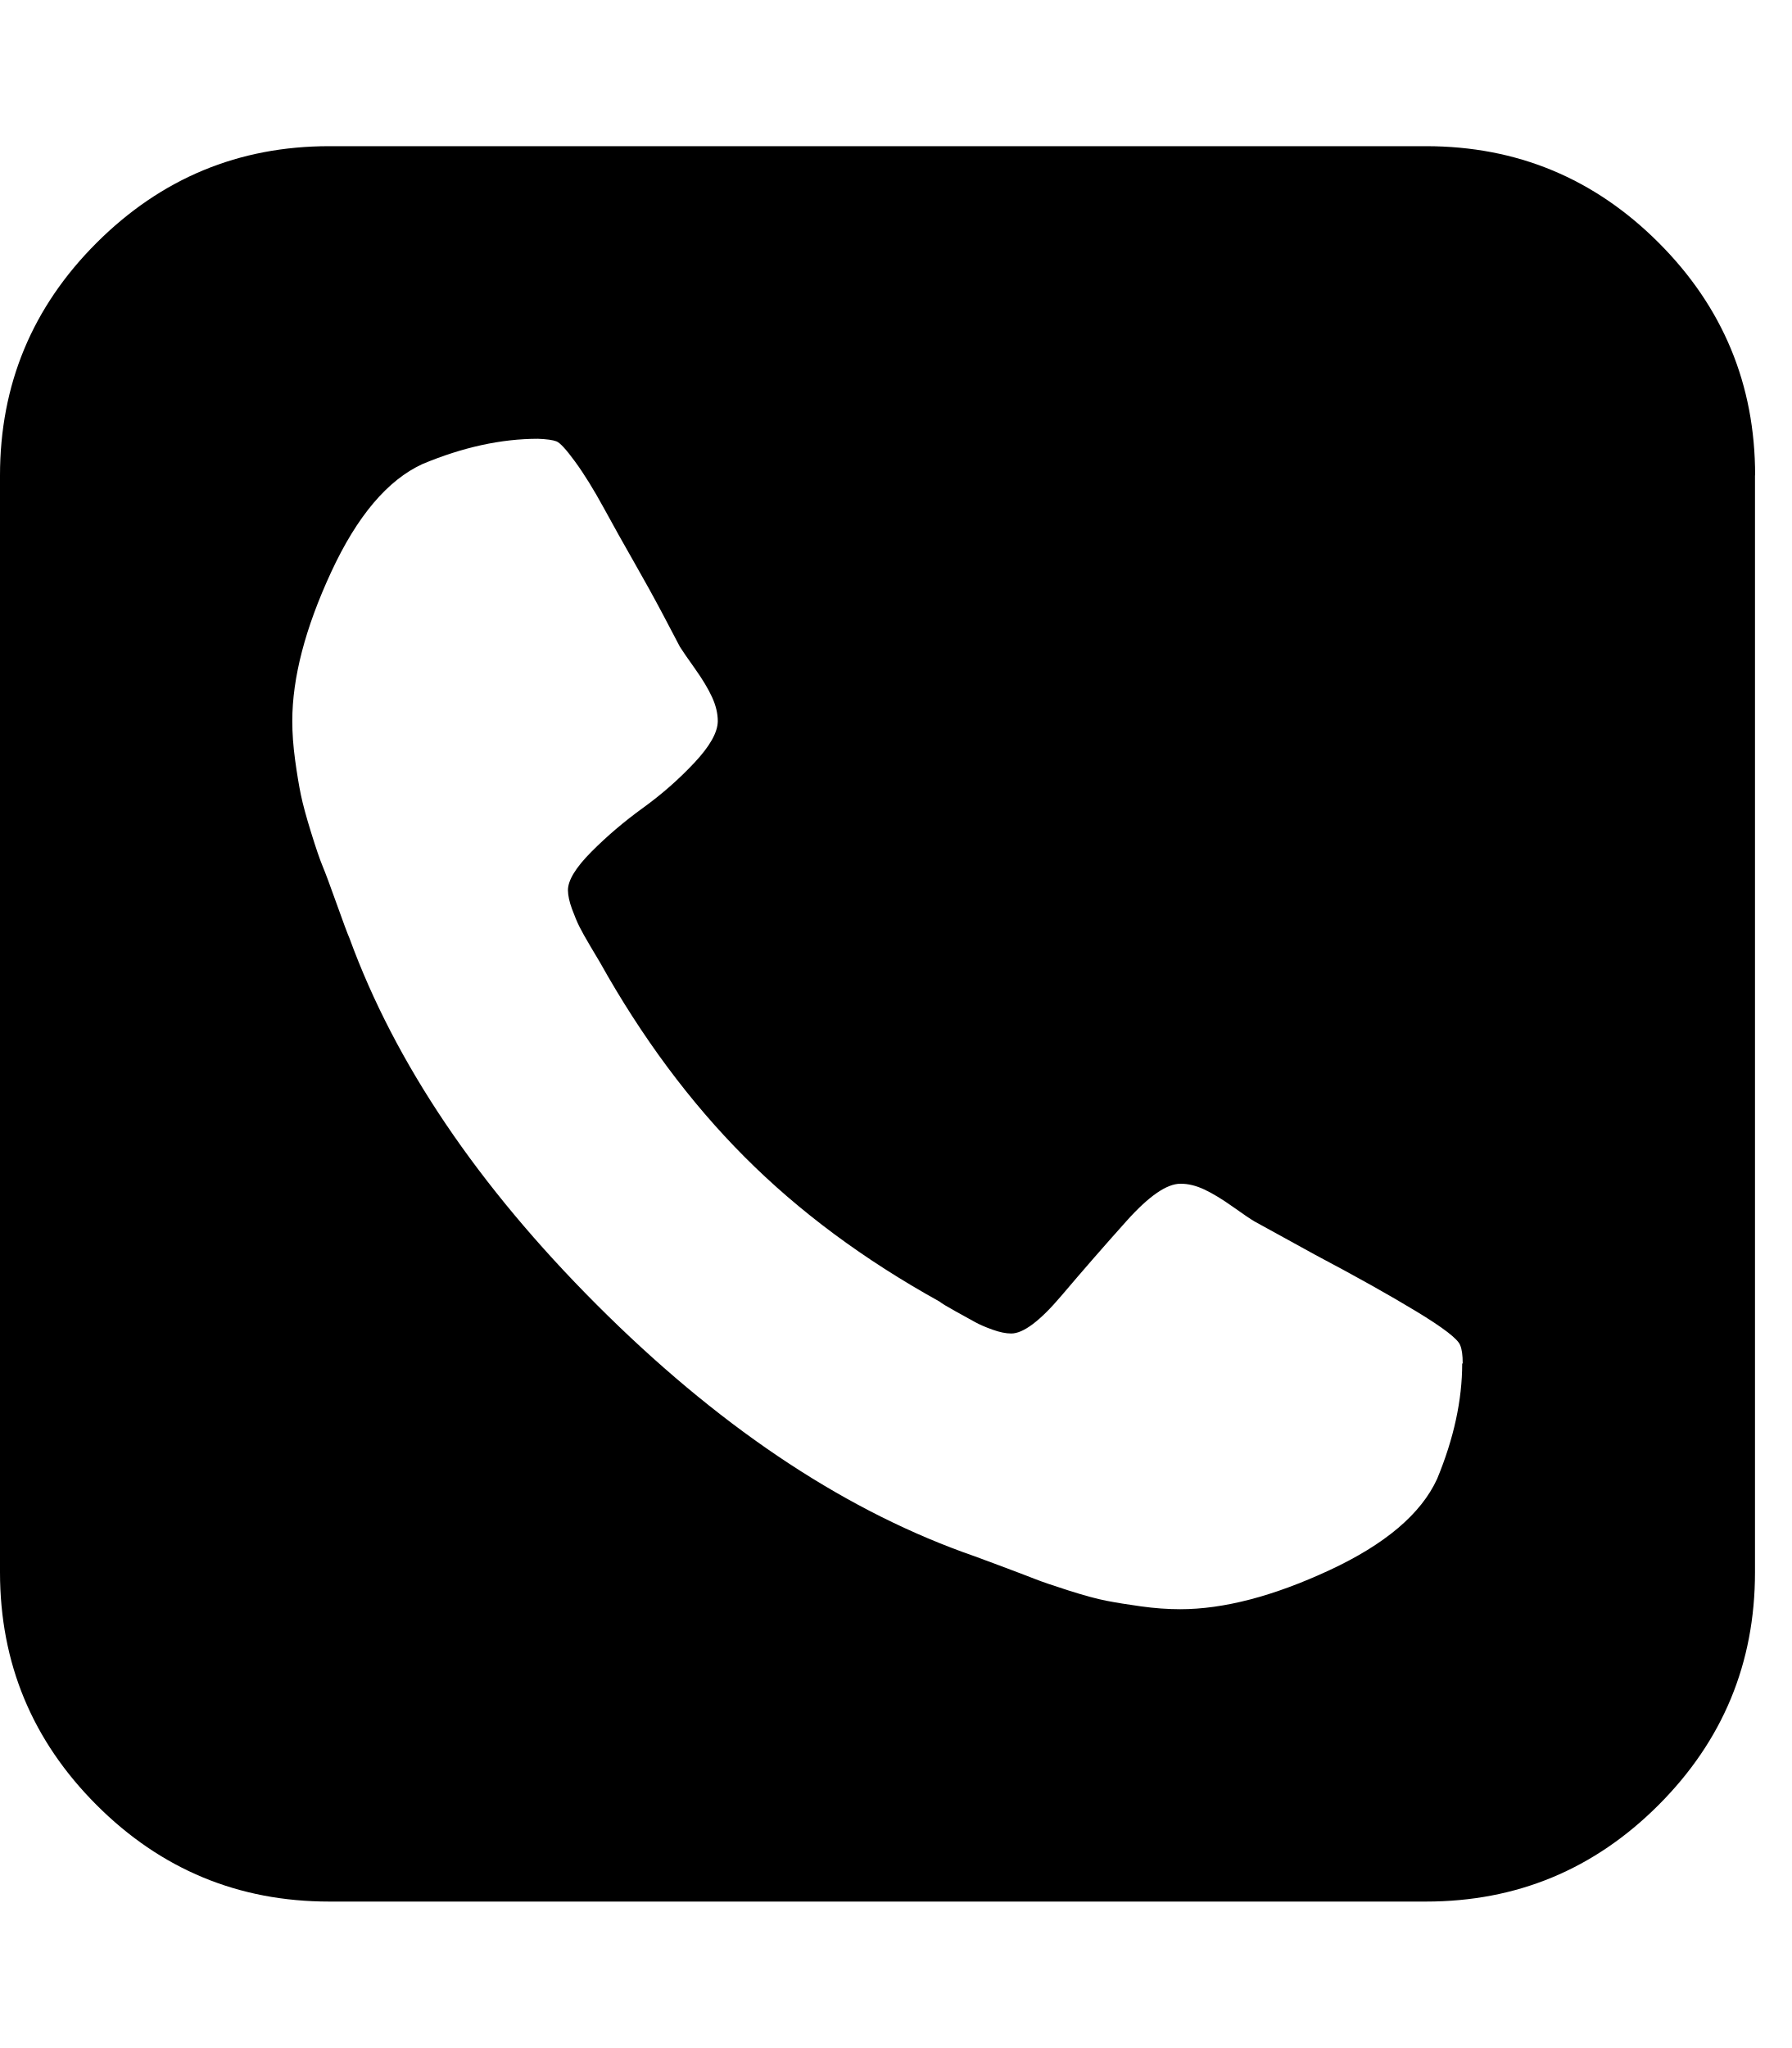
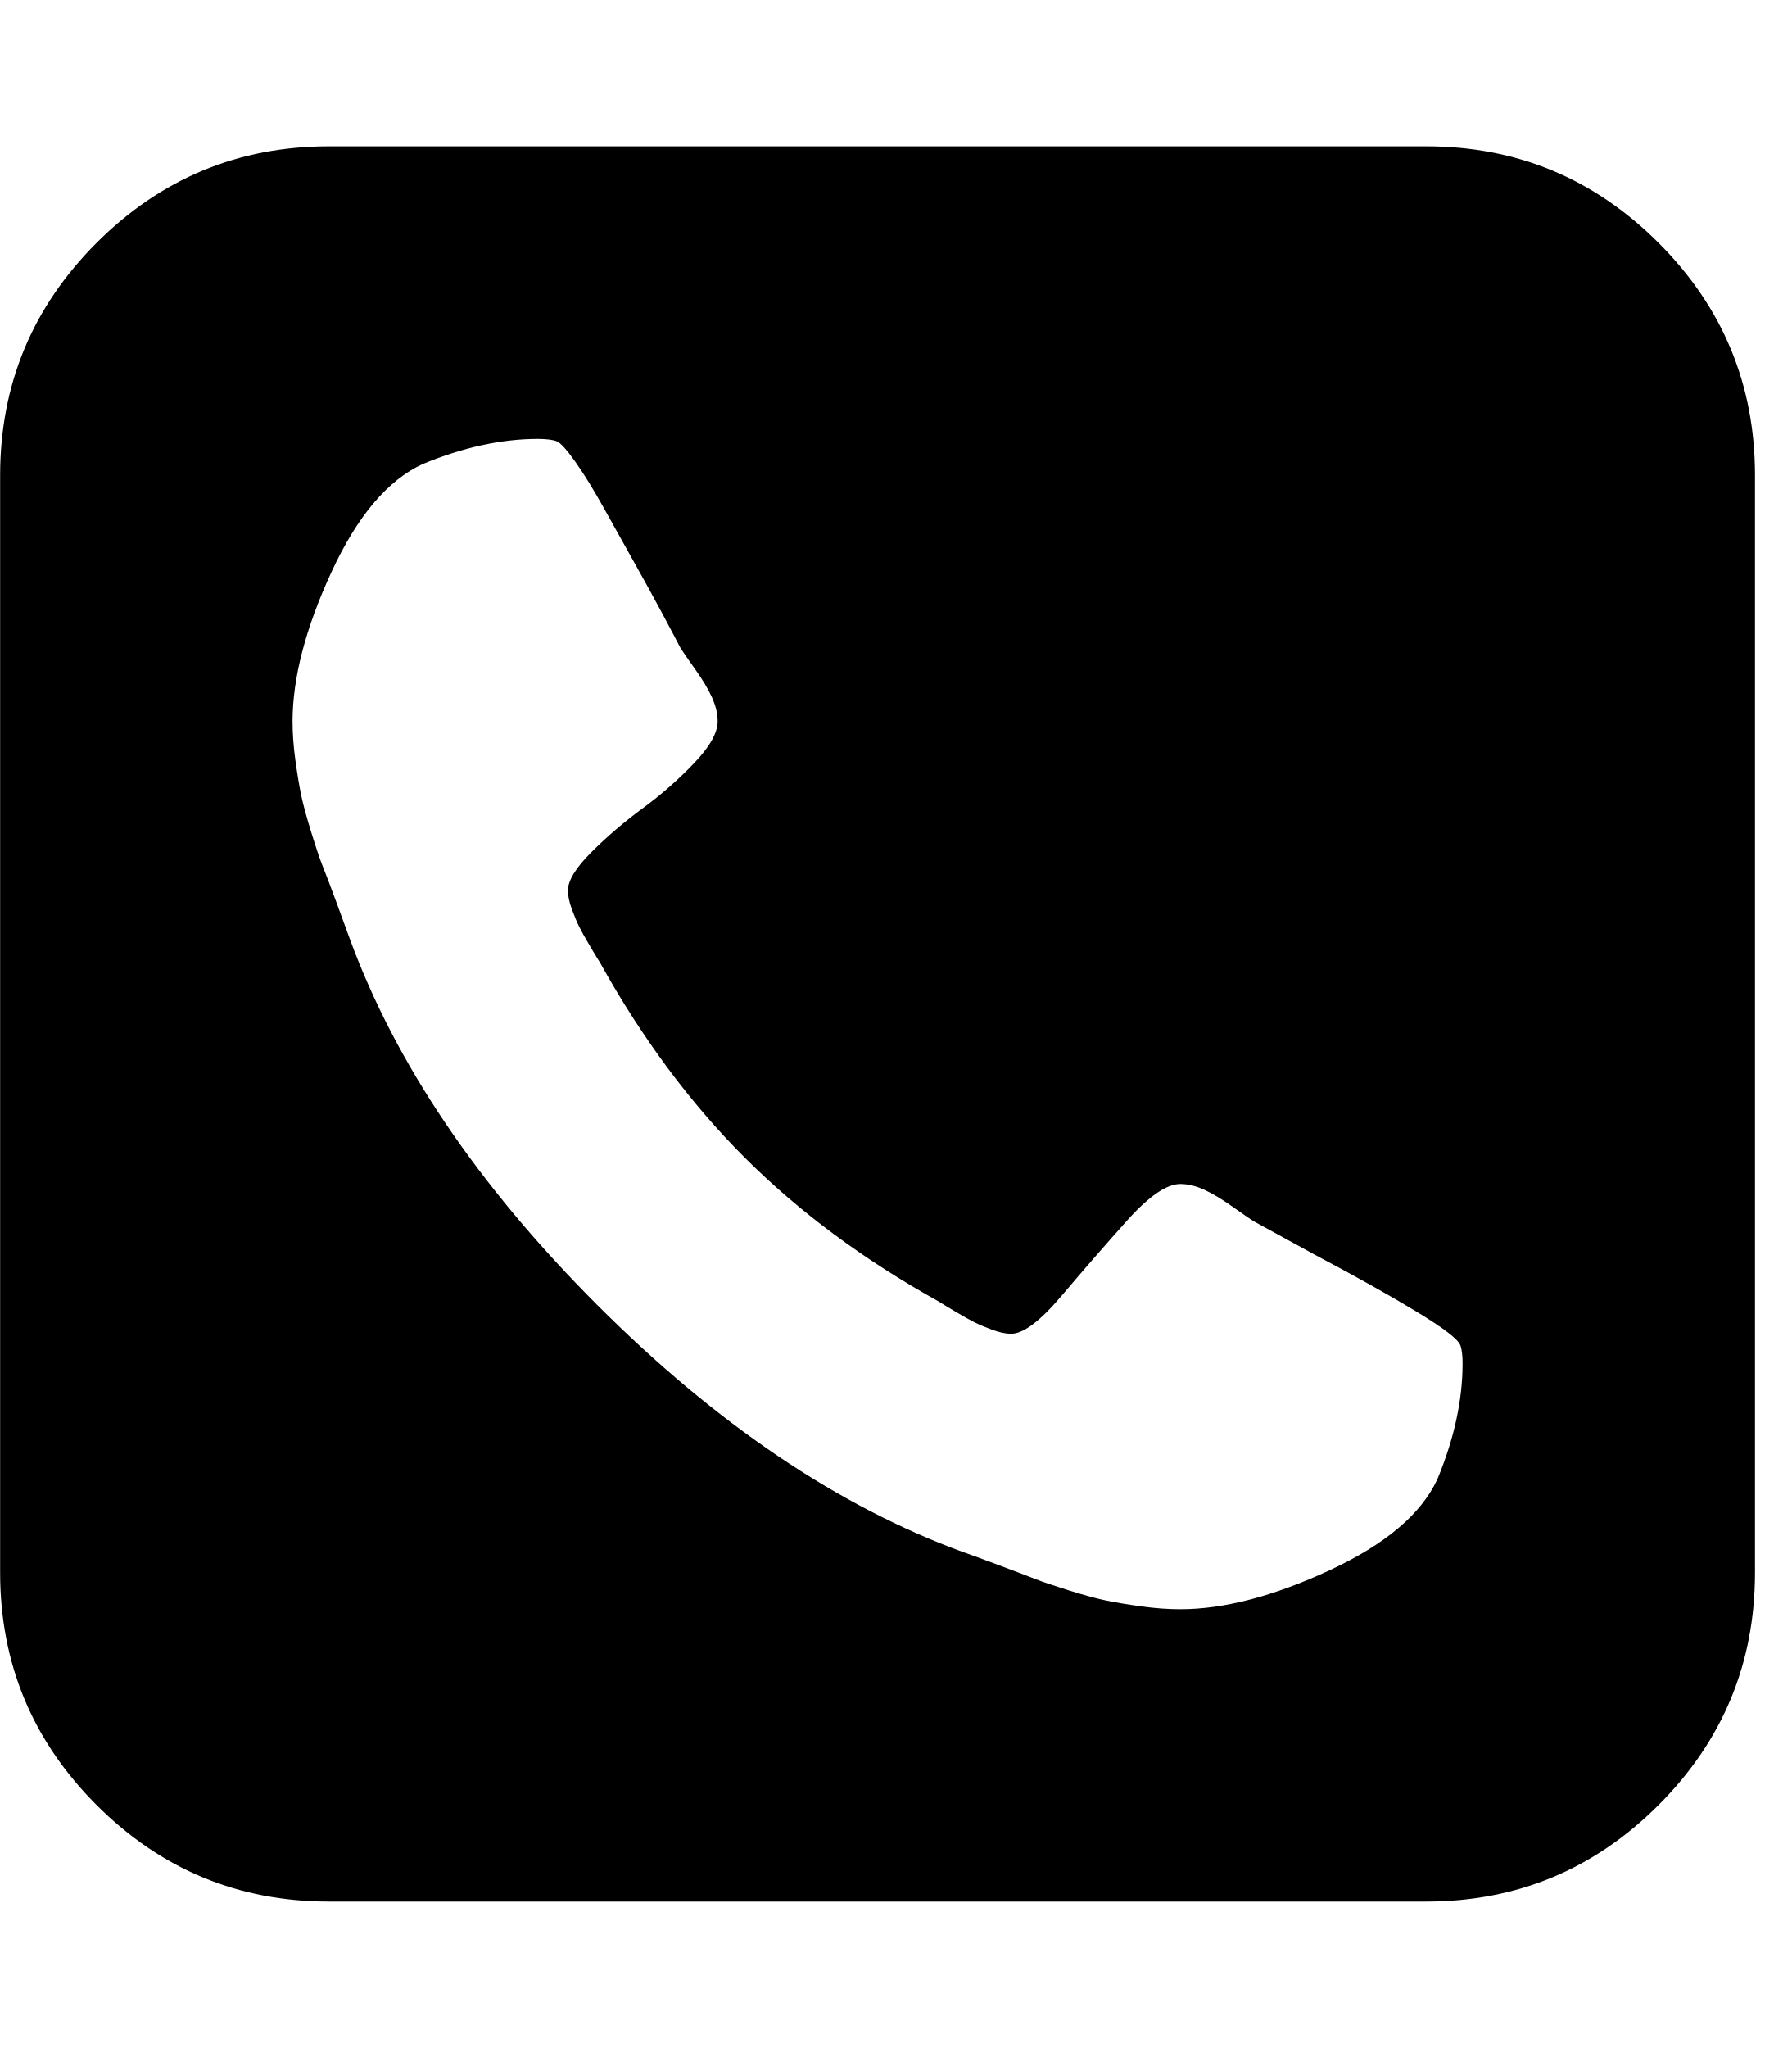
<svg xmlns="http://www.w3.org/2000/svg" width="14" height="16" viewBox="0 0 14 16">
-   <path d="M11.43 10.652q0-.098-.02-.143-.026-.072-.343-.264t-.79-.442l-.473-.26q-.045-.026-.17-.115t-.223-.135-.187-.045q-.16 0-.42.29t-.51.585-.392.295q-.062 0-.146-.03t-.138-.06-.152-.084-.125-.076q-.885-.49-1.523-1.13t-1.13-1.52l-.075-.126q-.058-.098-.085-.152t-.058-.138-.032-.147q0-.116.183-.3t.403-.343.402-.353.183-.325q0-.09-.045-.188t-.134-.223-.117-.17Q5.286 5 5.18 4.8t-.224-.406-.237-.424-.224-.362-.147-.16-.144-.02q-.43 0-.902.197-.41.188-.714.844t-.304 1.164q0 .143.022.304t.045.272.08.295.09.263.11.295.1.268q.535 1.465 1.932 2.863t2.862 1.933q.054.018.268.098t.295.112.263.09.295.08.272.044.304.022q.51 0 1.165-.304t.843-.714q.196-.473.196-.902zm2.284-6.938v8.57q0 1.064-.754 1.818t-1.817.754h-8.57q-1.064 0-1.818-.754T0 12.285v-8.57Q0 2.65.756 1.896t1.817-.754h8.57q1.064 0 1.818.754t.754 1.817z" />
+   <path d="M11.429 10.652q0-.098-.018-.143-.027-.071-.344-.263t-.79-.442l-.473-.259q-.045-.027-.17-.116t-.223-.134-.188-.045q-.161 0-.42.29t-.509.585-.393.295q-.063 0-.147-.031t-.138-.058-.152-.085-.125-.076q-.884-.491-1.522-1.129T4.688 7.519q-.018-.027-.076-.125t-.085-.152-.058-.138-.031-.147q0-.116.183-.299t.402-.344.402-.353.183-.326q0-.089-.045-.188t-.134-.223-.116-.17Q5.286 5 5.179 4.8t-.223-.406-.237-.424-.223-.362-.147-.161-.143-.018q-.429 0-.902.196-.411.188-.714.844t-.304 1.165q0 .143.022.304t.045.272.08.295.089.263.112.295.098.268q.536 1.464 1.933 2.862t2.862 1.933q.054.018.268.098t.295.112.263.089.295.08.272.045.304.022q.509 0 1.165-.304t.844-.714q.196-.473.196-.902zm2.285-6.938v8.571q0 1.063-.754 1.817t-1.817.754H2.572q-1.063 0-1.817-.754t-.754-1.817V3.714q0-1.063.754-1.817t1.817-.754h8.571q1.063 0 1.817.754t.754 1.817z" />
</svg>
